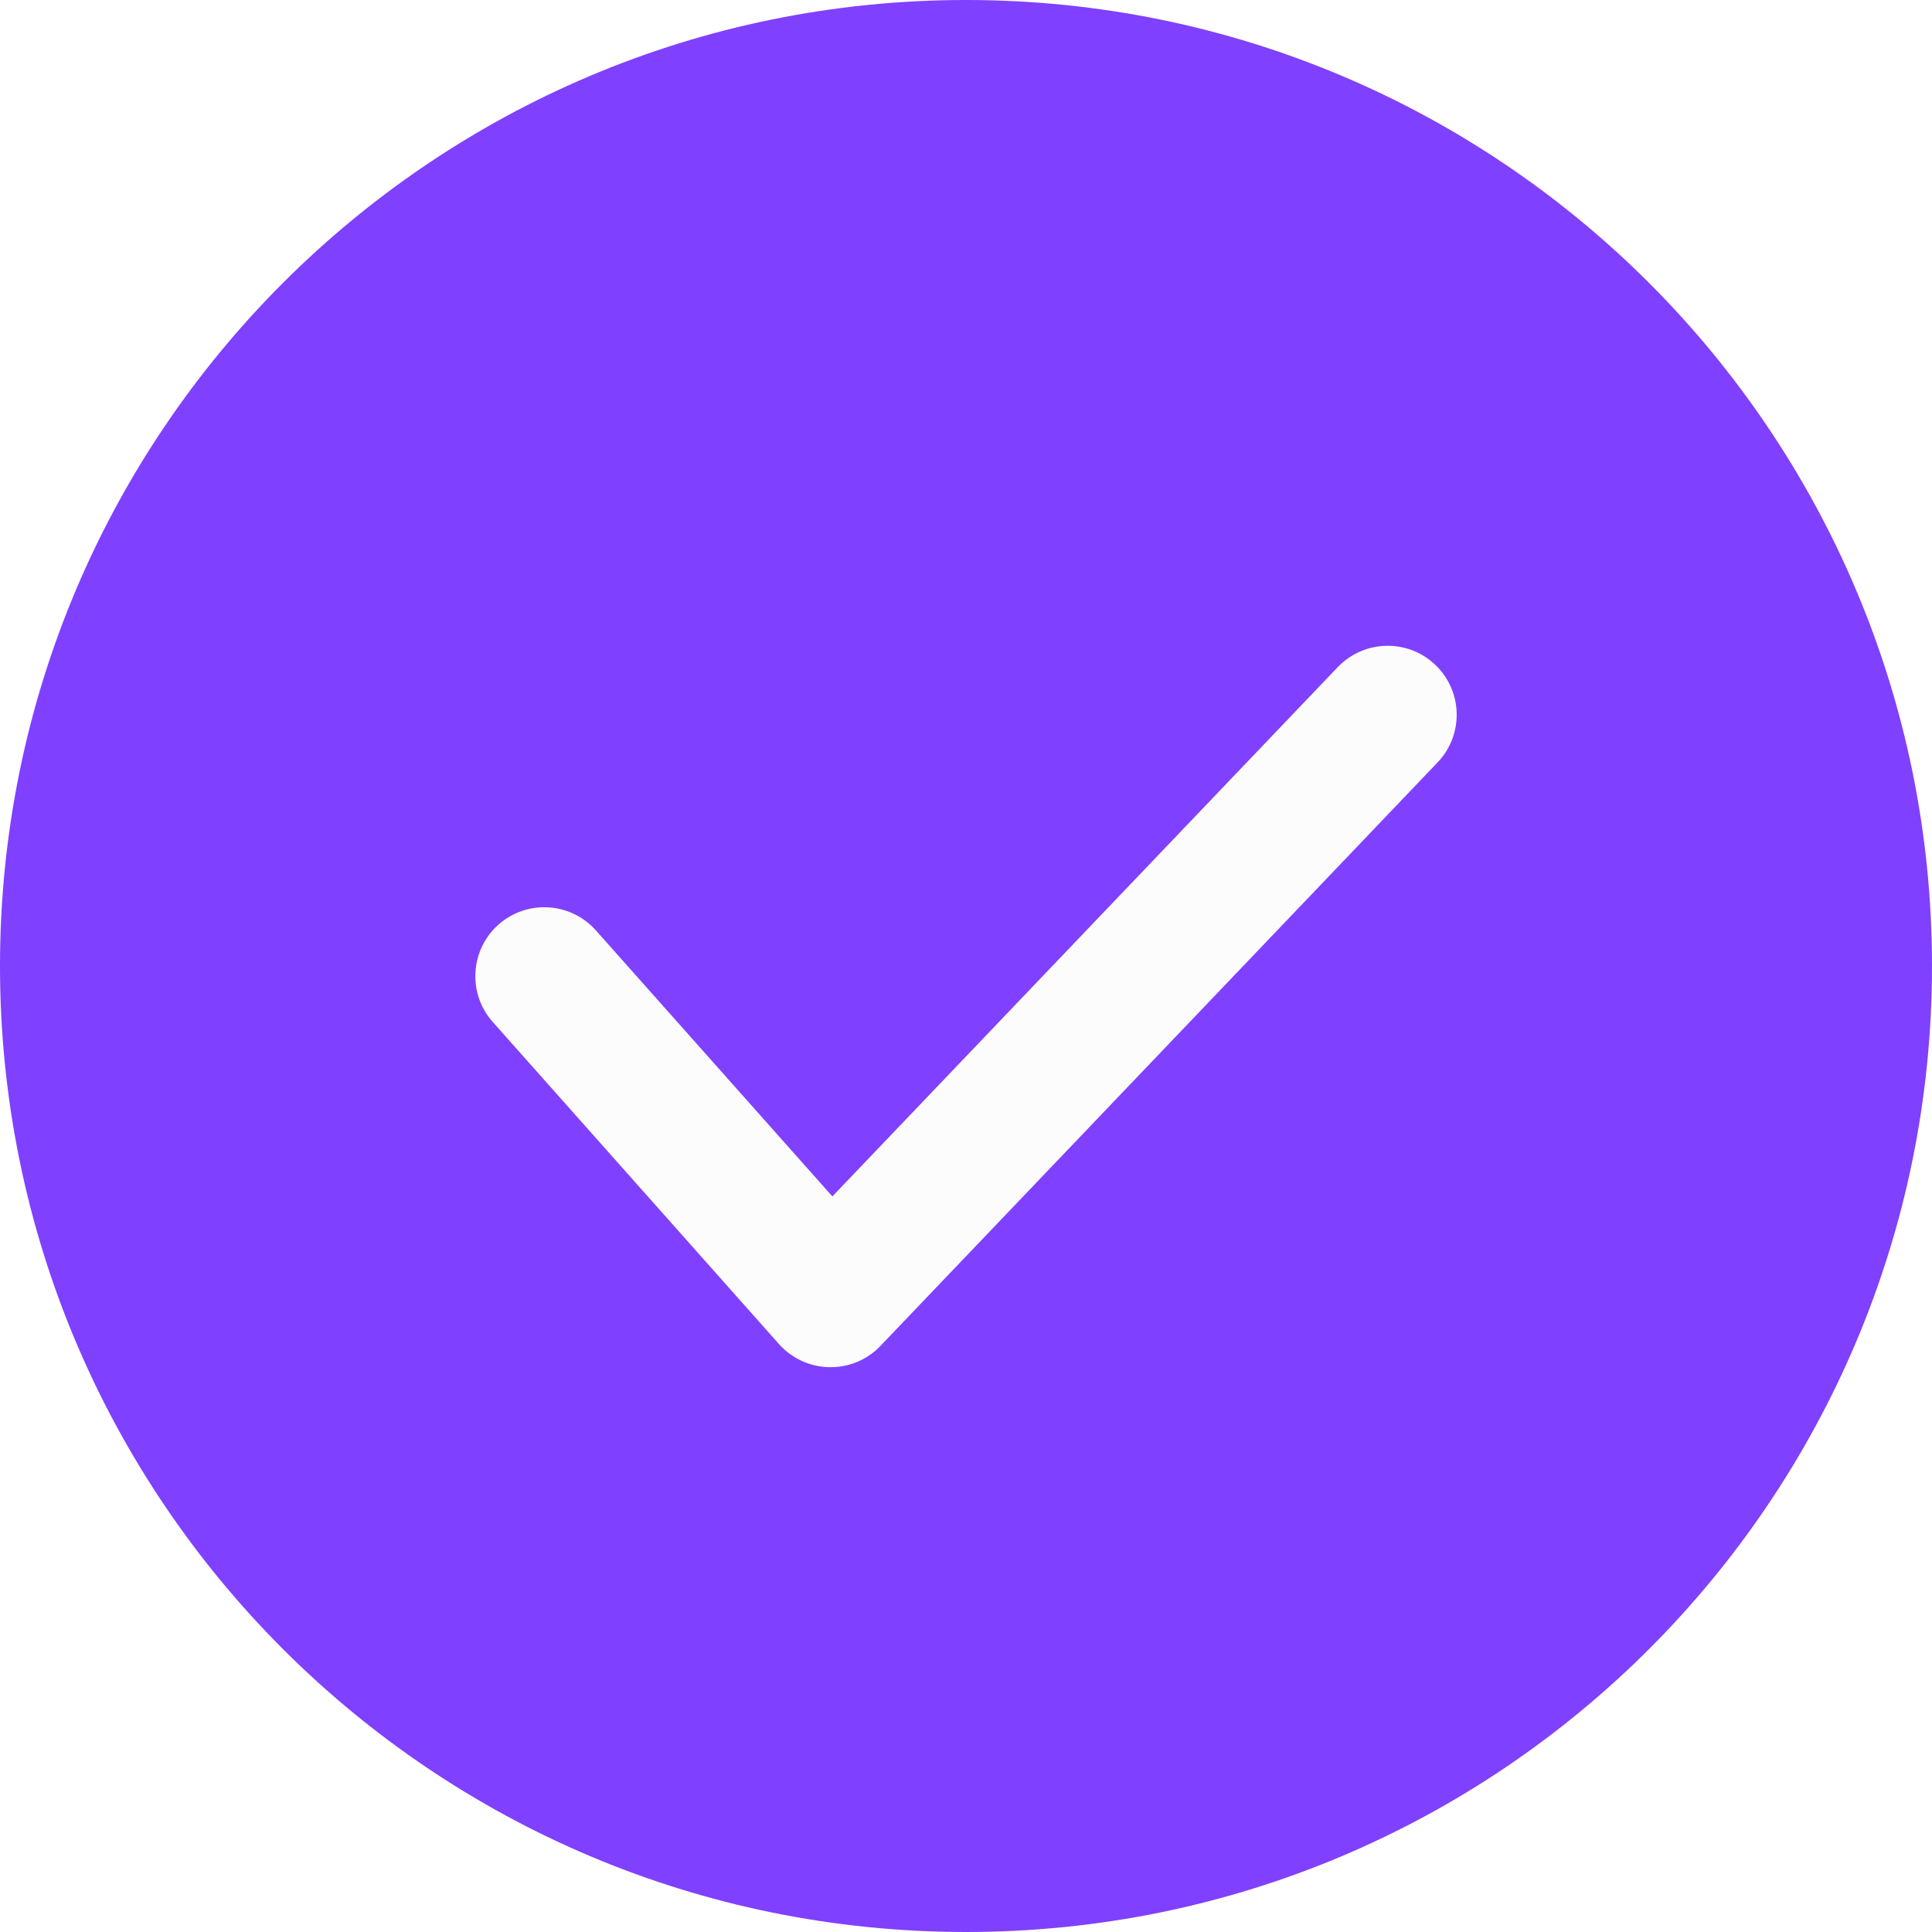
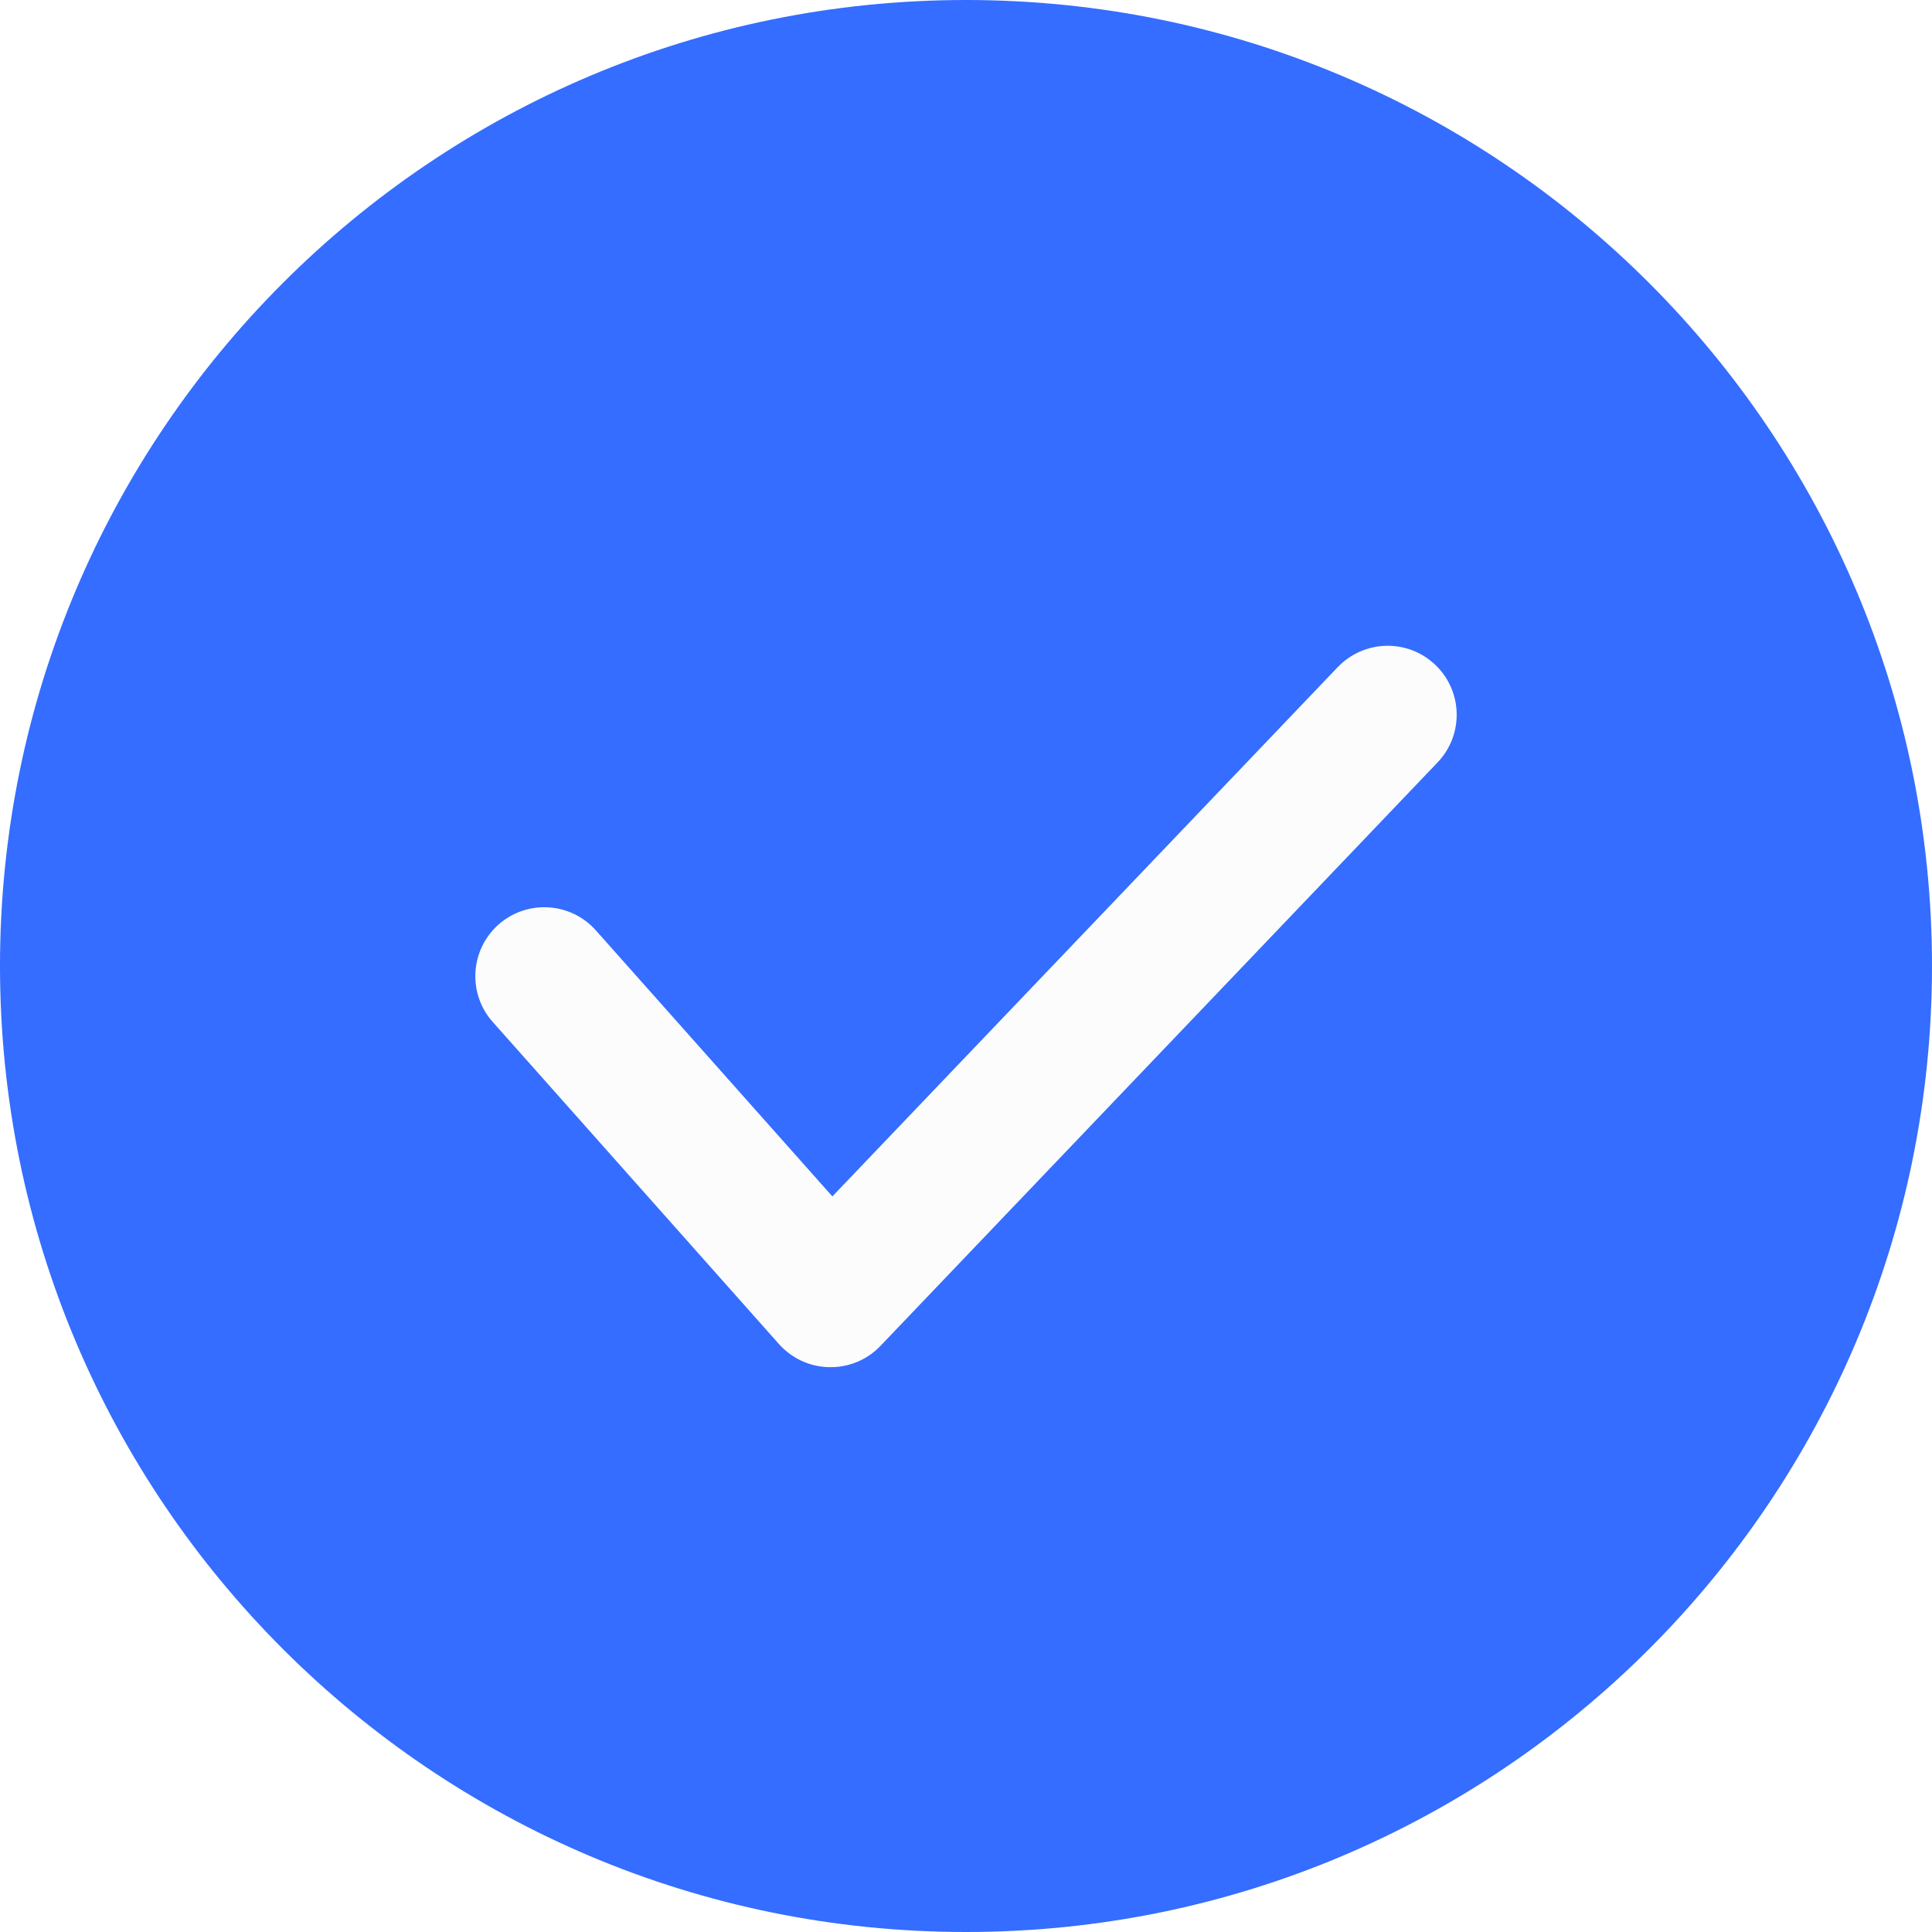
<svg xmlns="http://www.w3.org/2000/svg" width="14" height="14" viewBox="0 0 14 14" fill="none">
-   <rect width="14" height="14" rx="7" fill="#8040FF" />
+   <rect width="14" height="14" rx="7" fill="#346DFF" />
  <path d="M4.318 6.742C4.135 6.536 3.819 6.517 3.612 6.7C3.406 6.884 3.387 7.2 3.571 7.406L4.318 6.742ZM6.018 9.407L5.645 9.74C5.738 9.844 5.87 9.905 6.009 9.907C6.149 9.91 6.284 9.854 6.38 9.753L6.018 9.407ZM10.417 5.525C10.608 5.325 10.601 5.009 10.401 4.818C10.201 4.627 9.885 4.635 9.694 4.834L10.417 5.525ZM3.571 7.406L5.645 9.74L6.392 9.075L4.318 6.742L3.571 7.406ZM6.38 9.753L10.417 5.525L9.694 4.834L5.657 9.062L6.38 9.753Z" fill="#FCFCFC" />
</svg>
